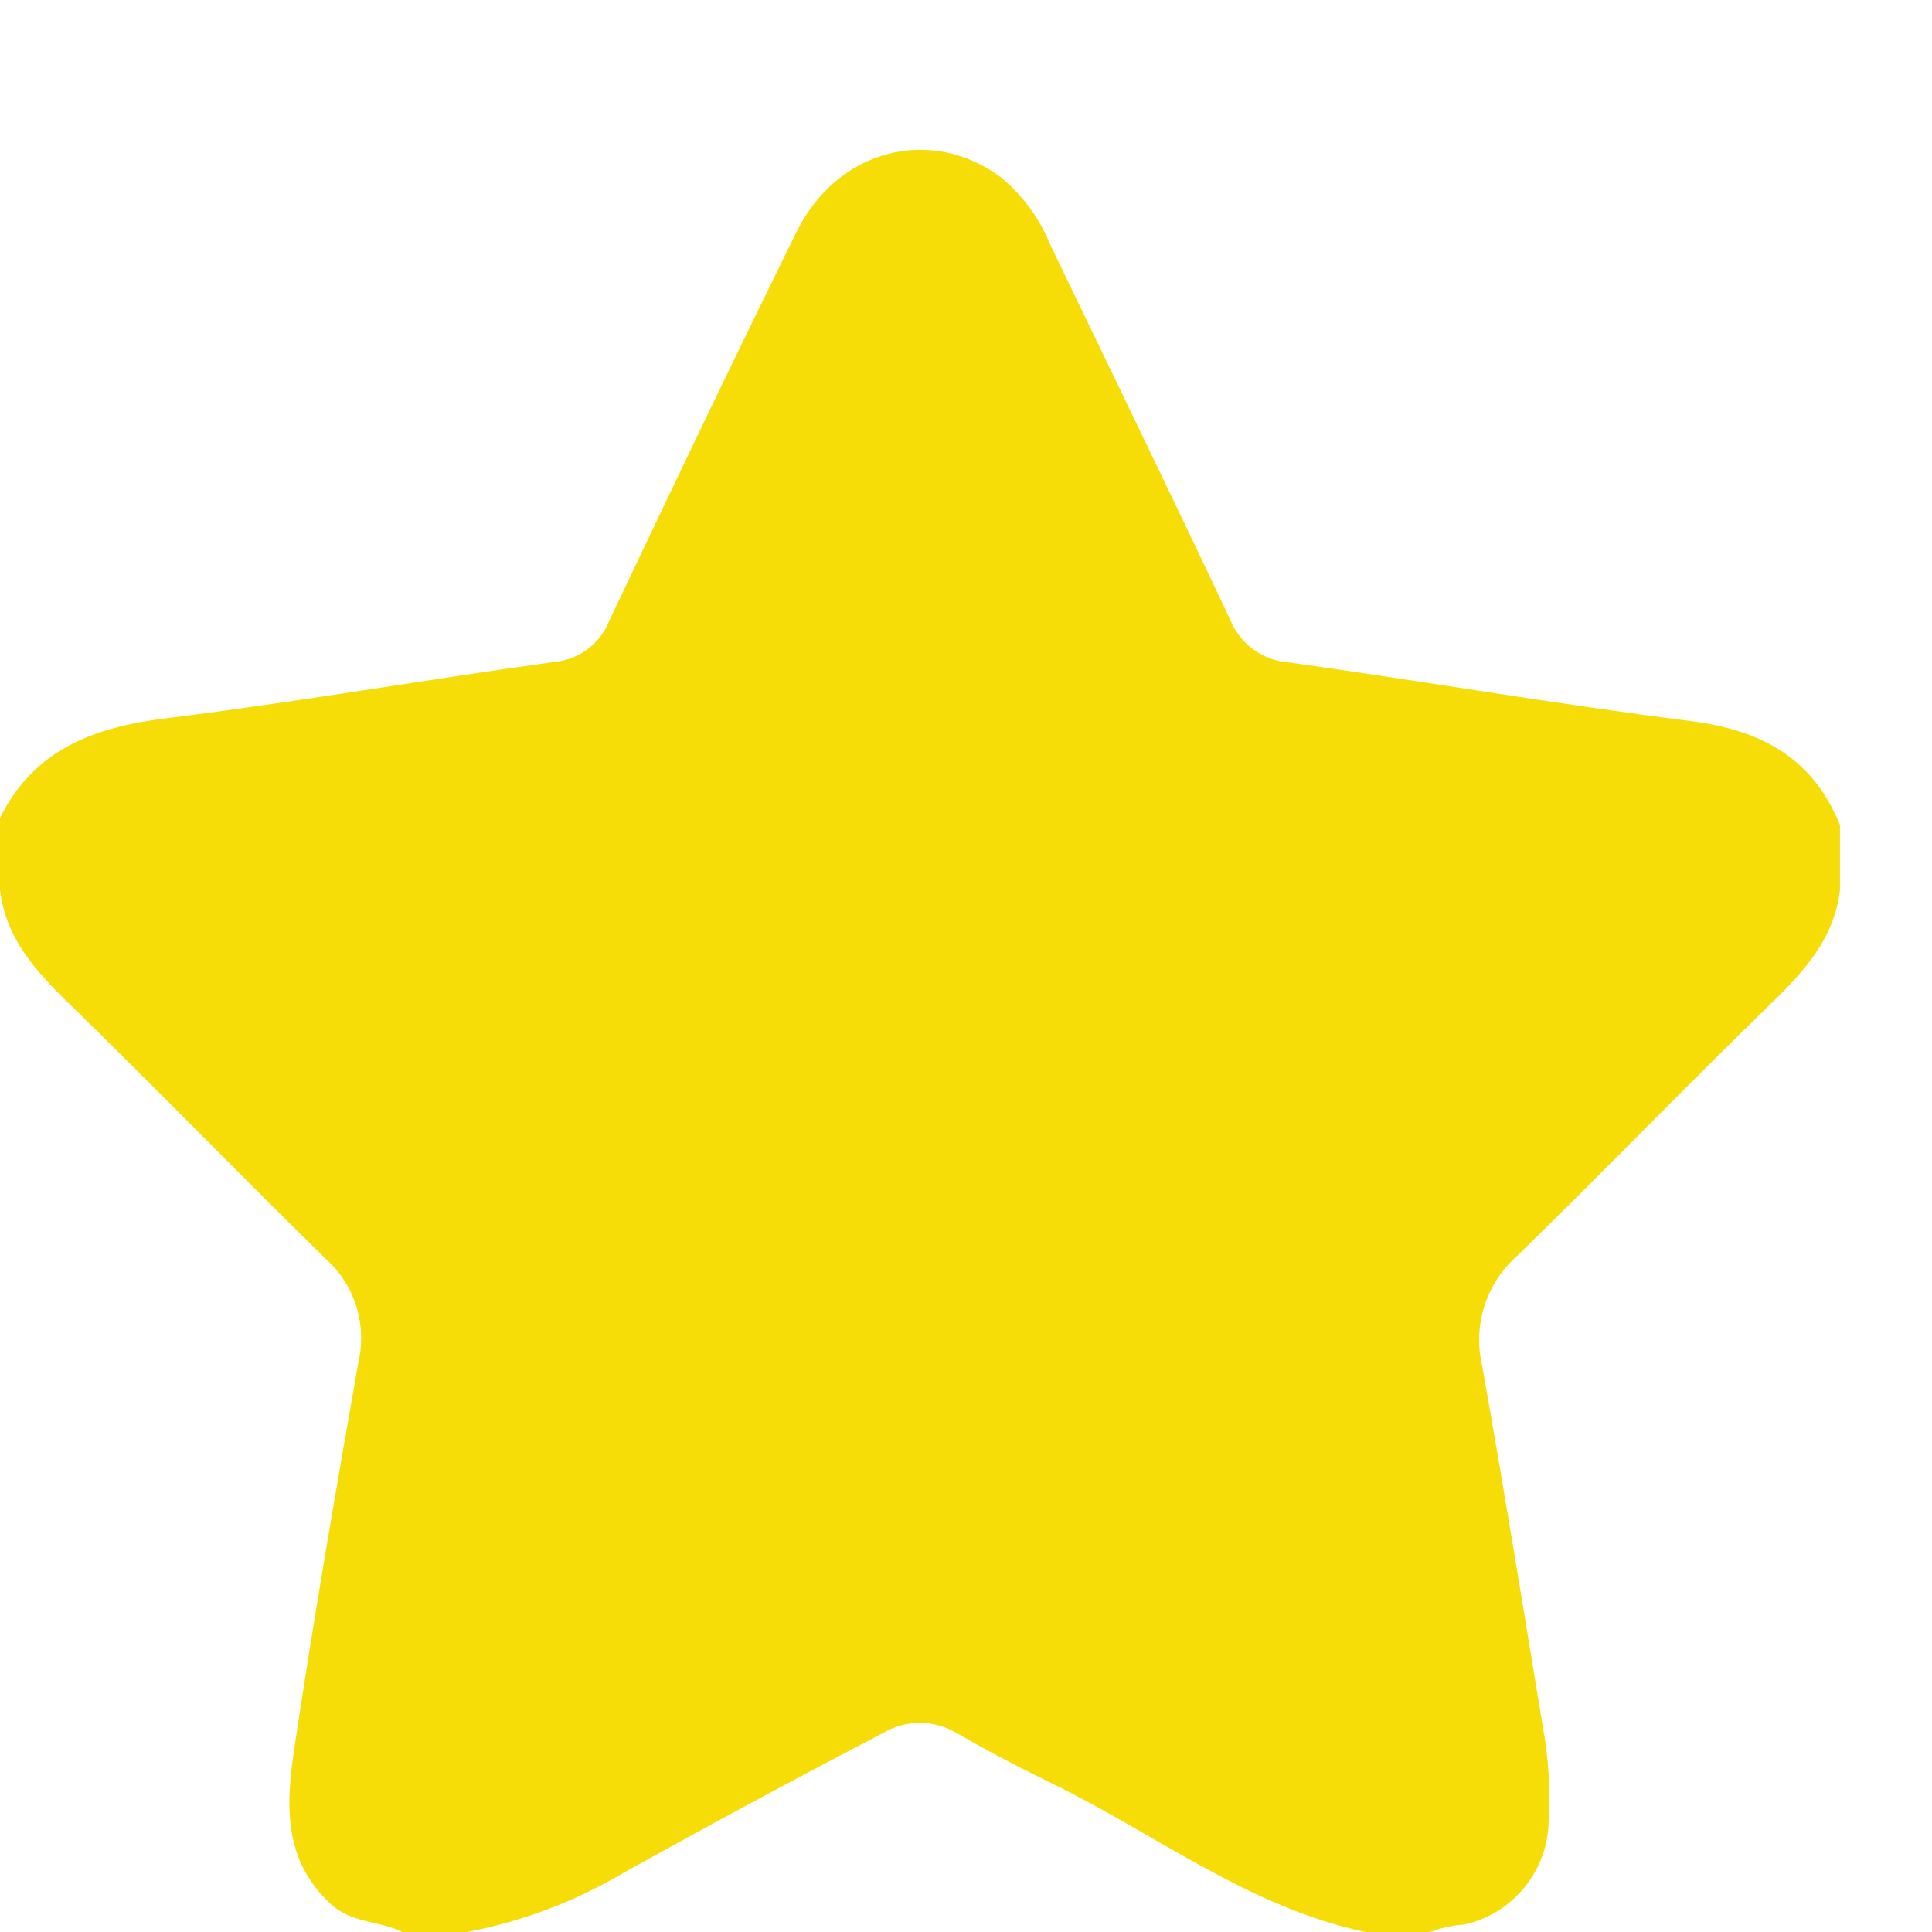
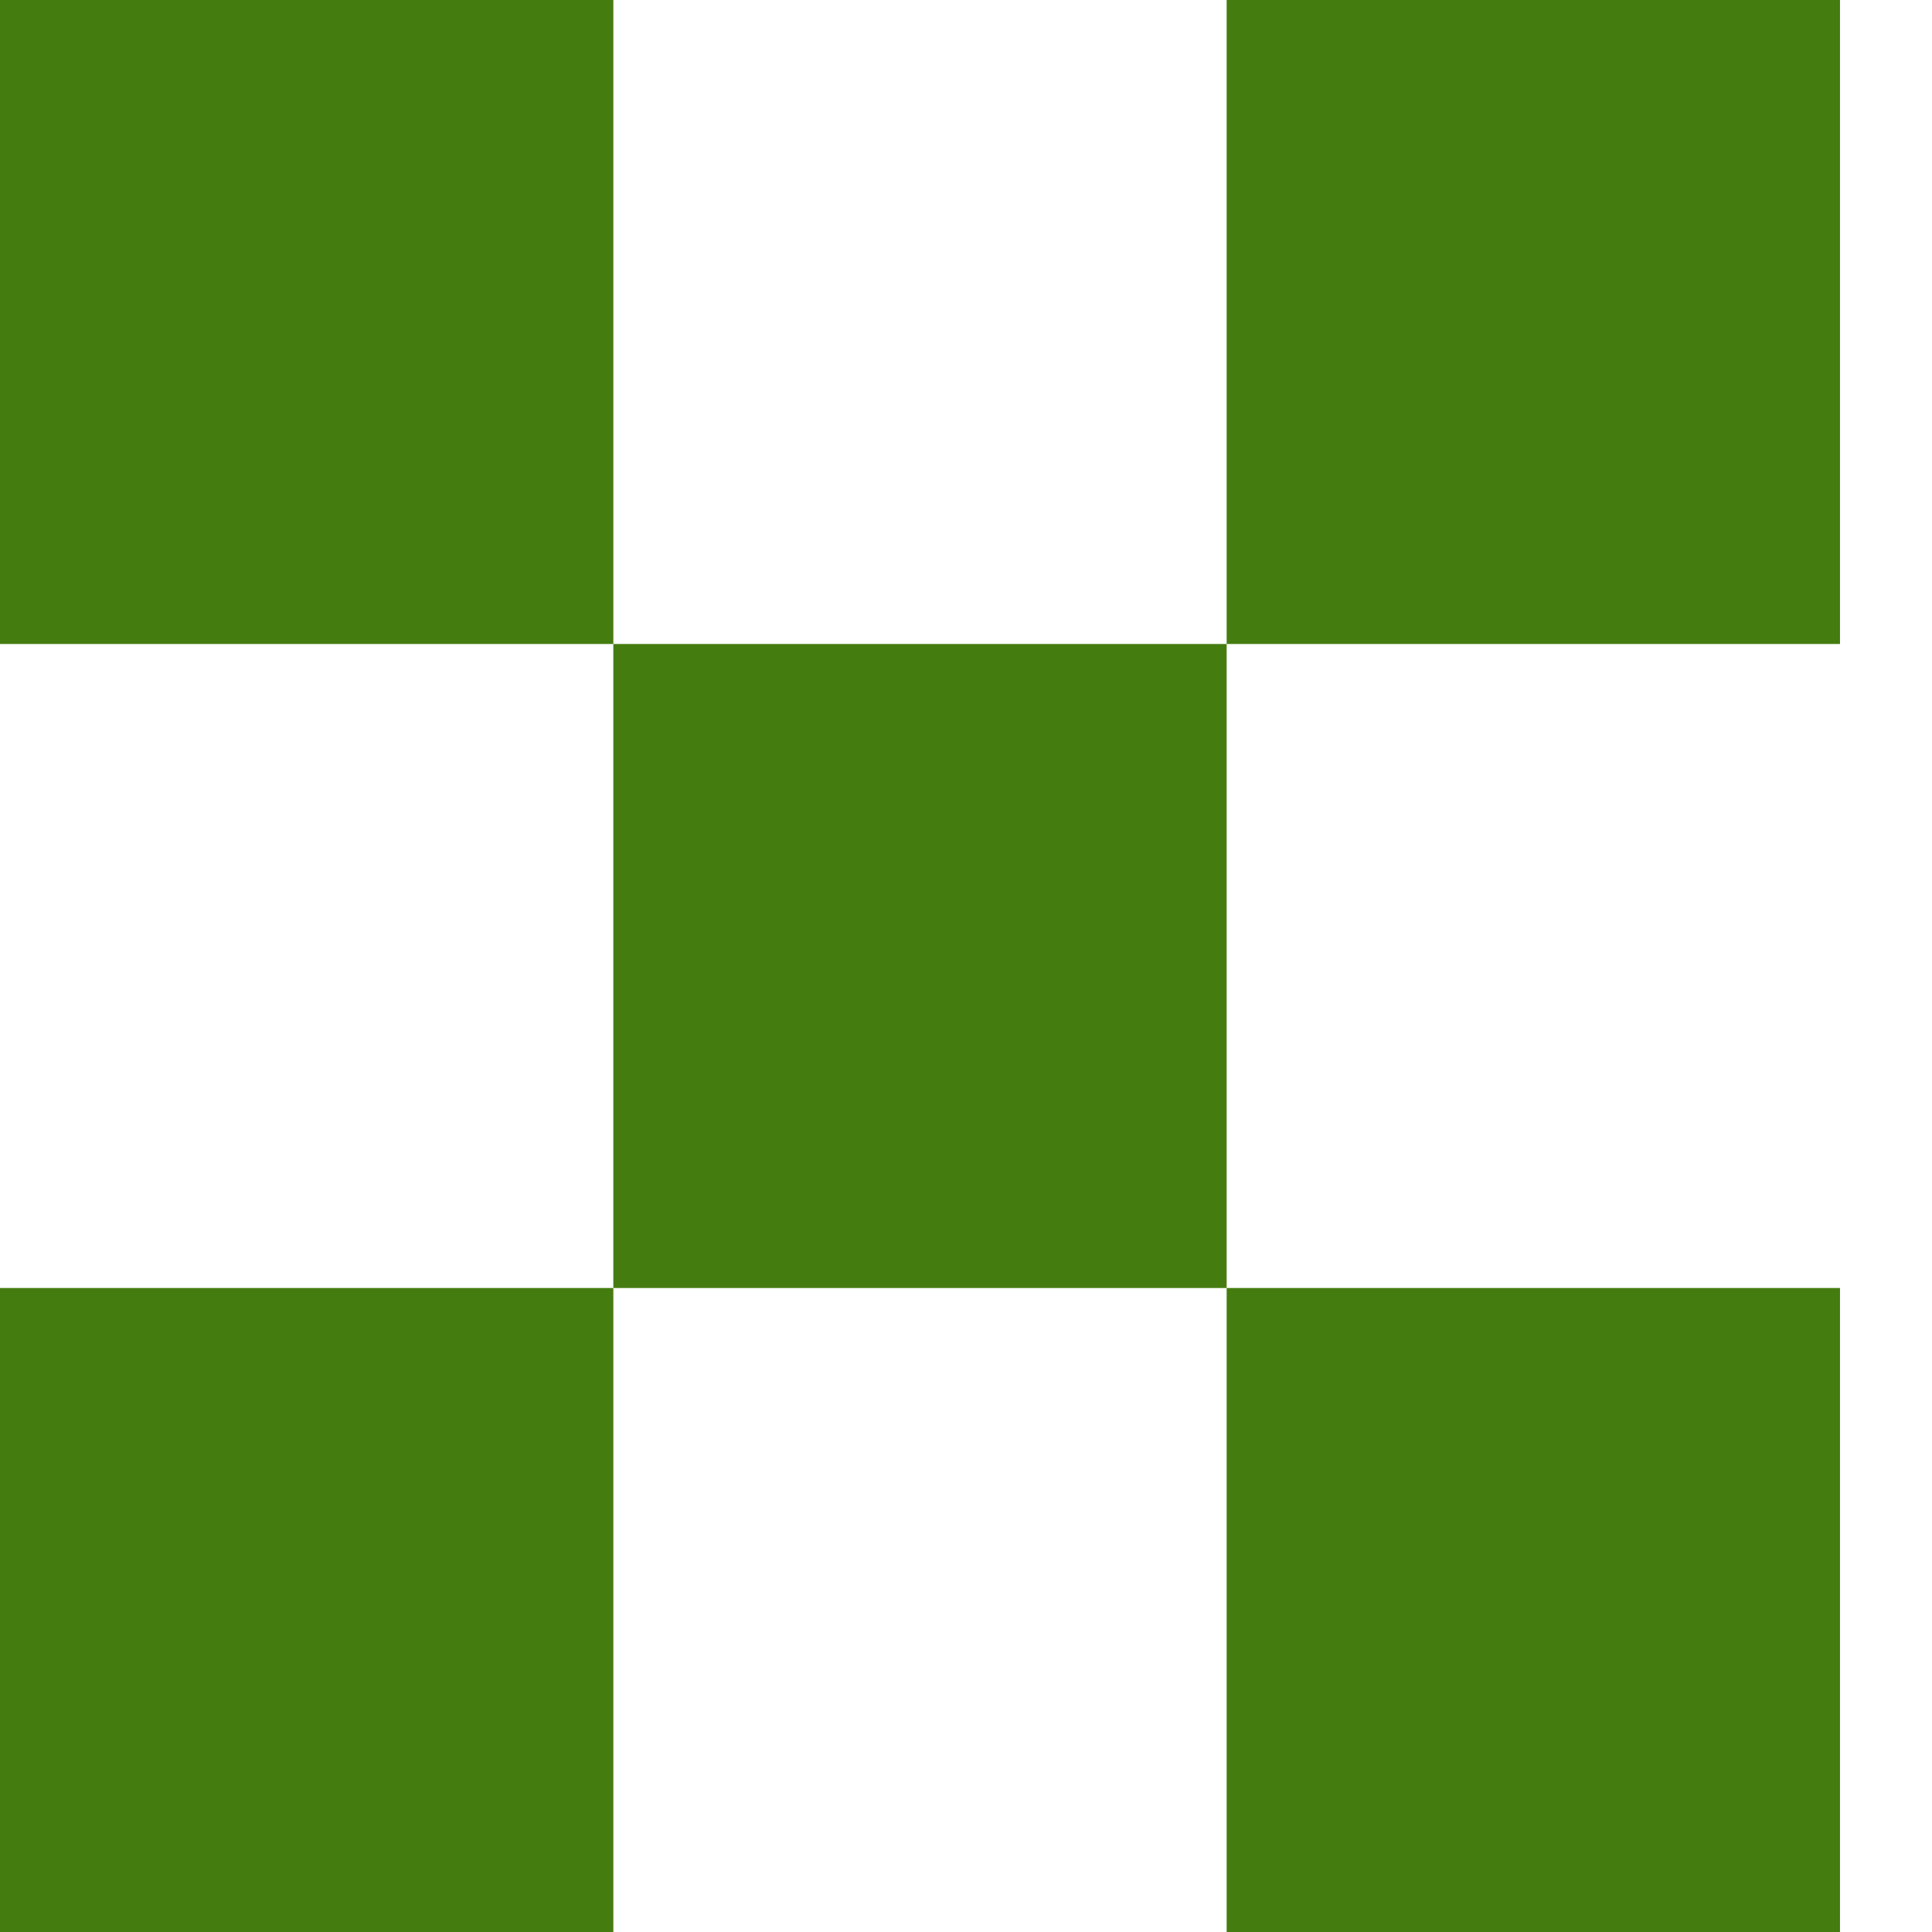
<svg xmlns="http://www.w3.org/2000/svg" id="Layer_1" data-name="Layer 1" viewBox="0 0 105 105">
-   <path d="M91.865,39.186c-7.288-.919-14.534-2.171-21.812-3.184a3.735,3.735,0,0,1-3.211-2.36c-3.215-6.823-6.524-13.603-9.79-20.402a9.184,9.184,0,0,0-2.625-3.579c-3.802-2.859-8.909-1.576-11.135,2.939-3.451,6.998-6.819,14.038-10.16,21.09a3.577,3.577,0,0,1-3.046,2.29c-7.021.971-14.01,2.185-21.042,3.055C5.124,39.521,1.856,40.707,0,44.453V48.359c.306,2.607,1.902,4.382,3.702,6.134,4.704,4.579,9.275,9.296,13.966,13.89A5.787,5.787,0,0,1,19.486,73.993c-1.23,6.976-2.433,13.958-3.481,20.964-.454,3.032-.666,6.09,1.971,8.522,1.155,1.065,2.65.9,3.899,1.522h3.516a26.46,26.46,0,0,0,8.477-3.205q6.987-3.892,14.088-7.59a3.907,3.907,0,0,1,4.07-0c1.688.98,3.427,1.883,5.175,2.735,5.641,2.751,10.703,6.736,17.018,8.06h3.516a6.029,6.029,0,0,1,1.831-.404,5.855,5.855,0,0,0,4.573-5.147,21.729,21.729,0,0,0-.167-4.864c-1.126-6.803-2.219-13.613-3.428-20.4a6.09,6.09,0,0,1,1.932-5.952C87.136,63.693,91.658,59.01,96.32,54.471c1.792-1.744,3.382-3.513,3.68-6.111V44.844C98.528,41.172,95.69,39.669,91.865,39.186Z" fill="#f6dd08" />
+   <rect width="33.333" height="35" fill="#457c0f" />
+   <rect x="33.333" y="35" width="33.333" height="35" fill="#457c0f" />
+   <rect y="70" width="33.333" height="35" fill="#457c0f" />
+   <rect x="66.667" y="70" width="33.333" height="35" fill="#457c0f" />
+   <rect x="66.667" width="33.333" height="35" fill="#457c0f" />
</svg>
